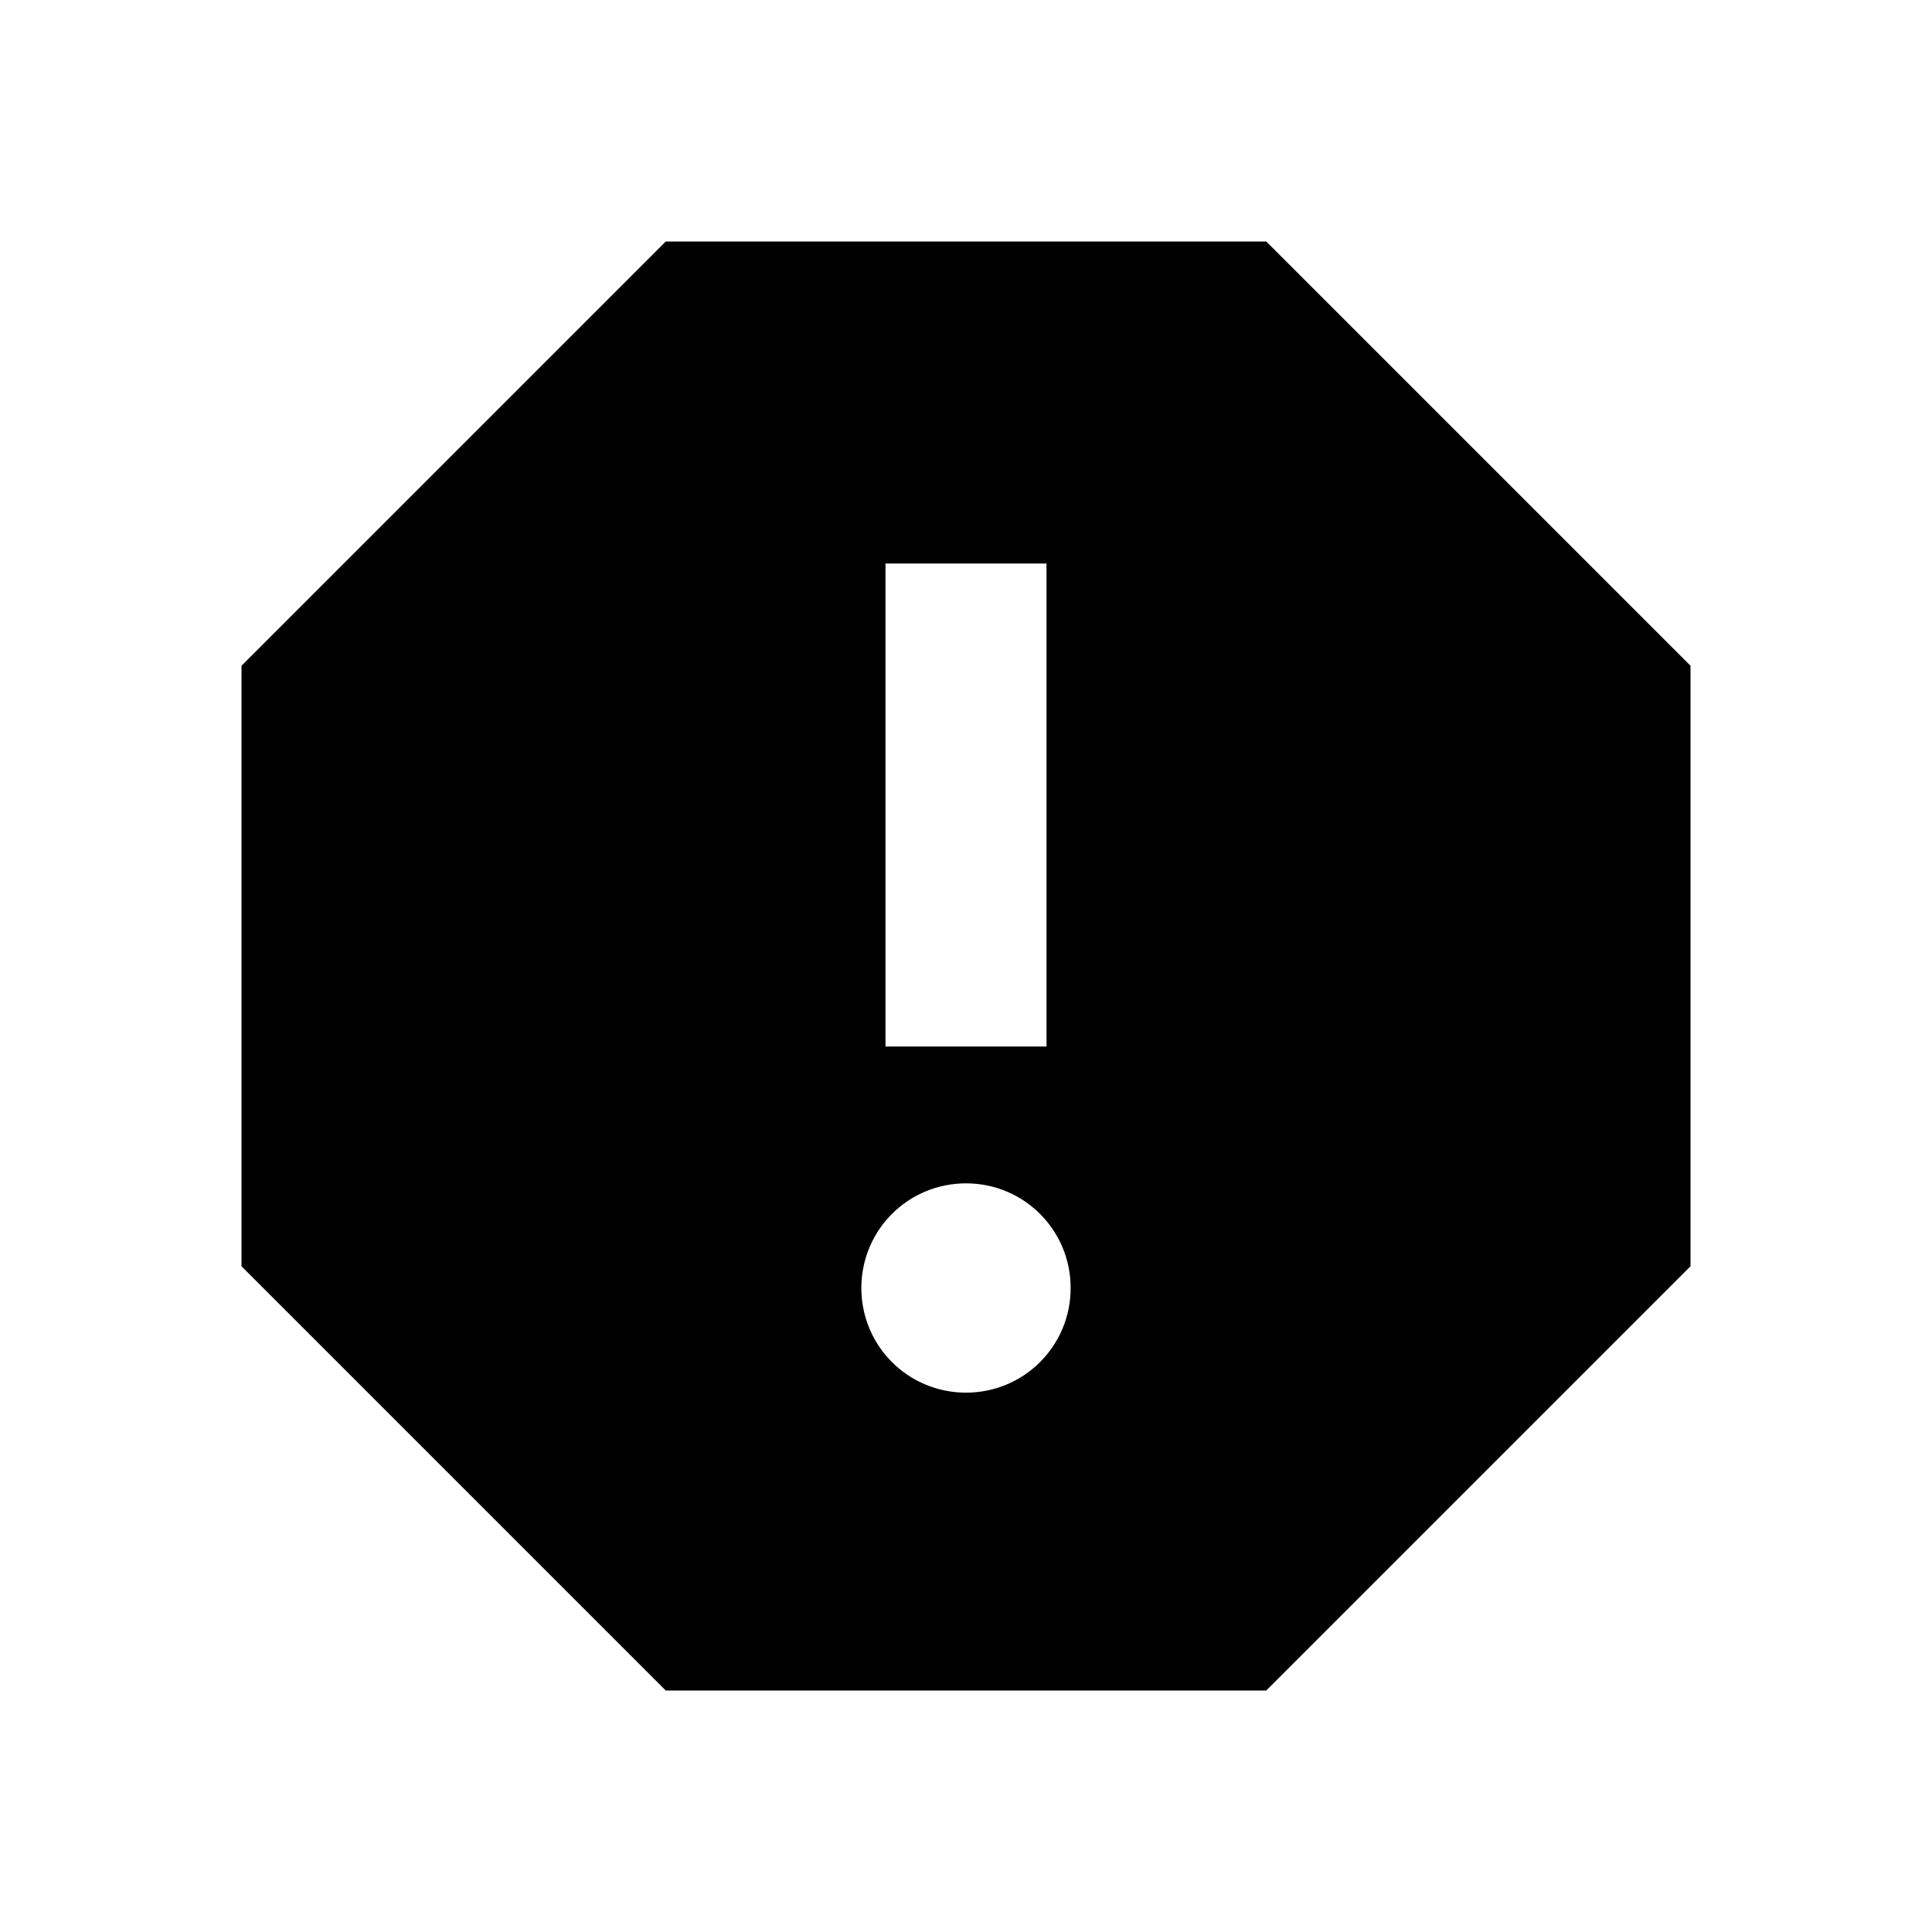
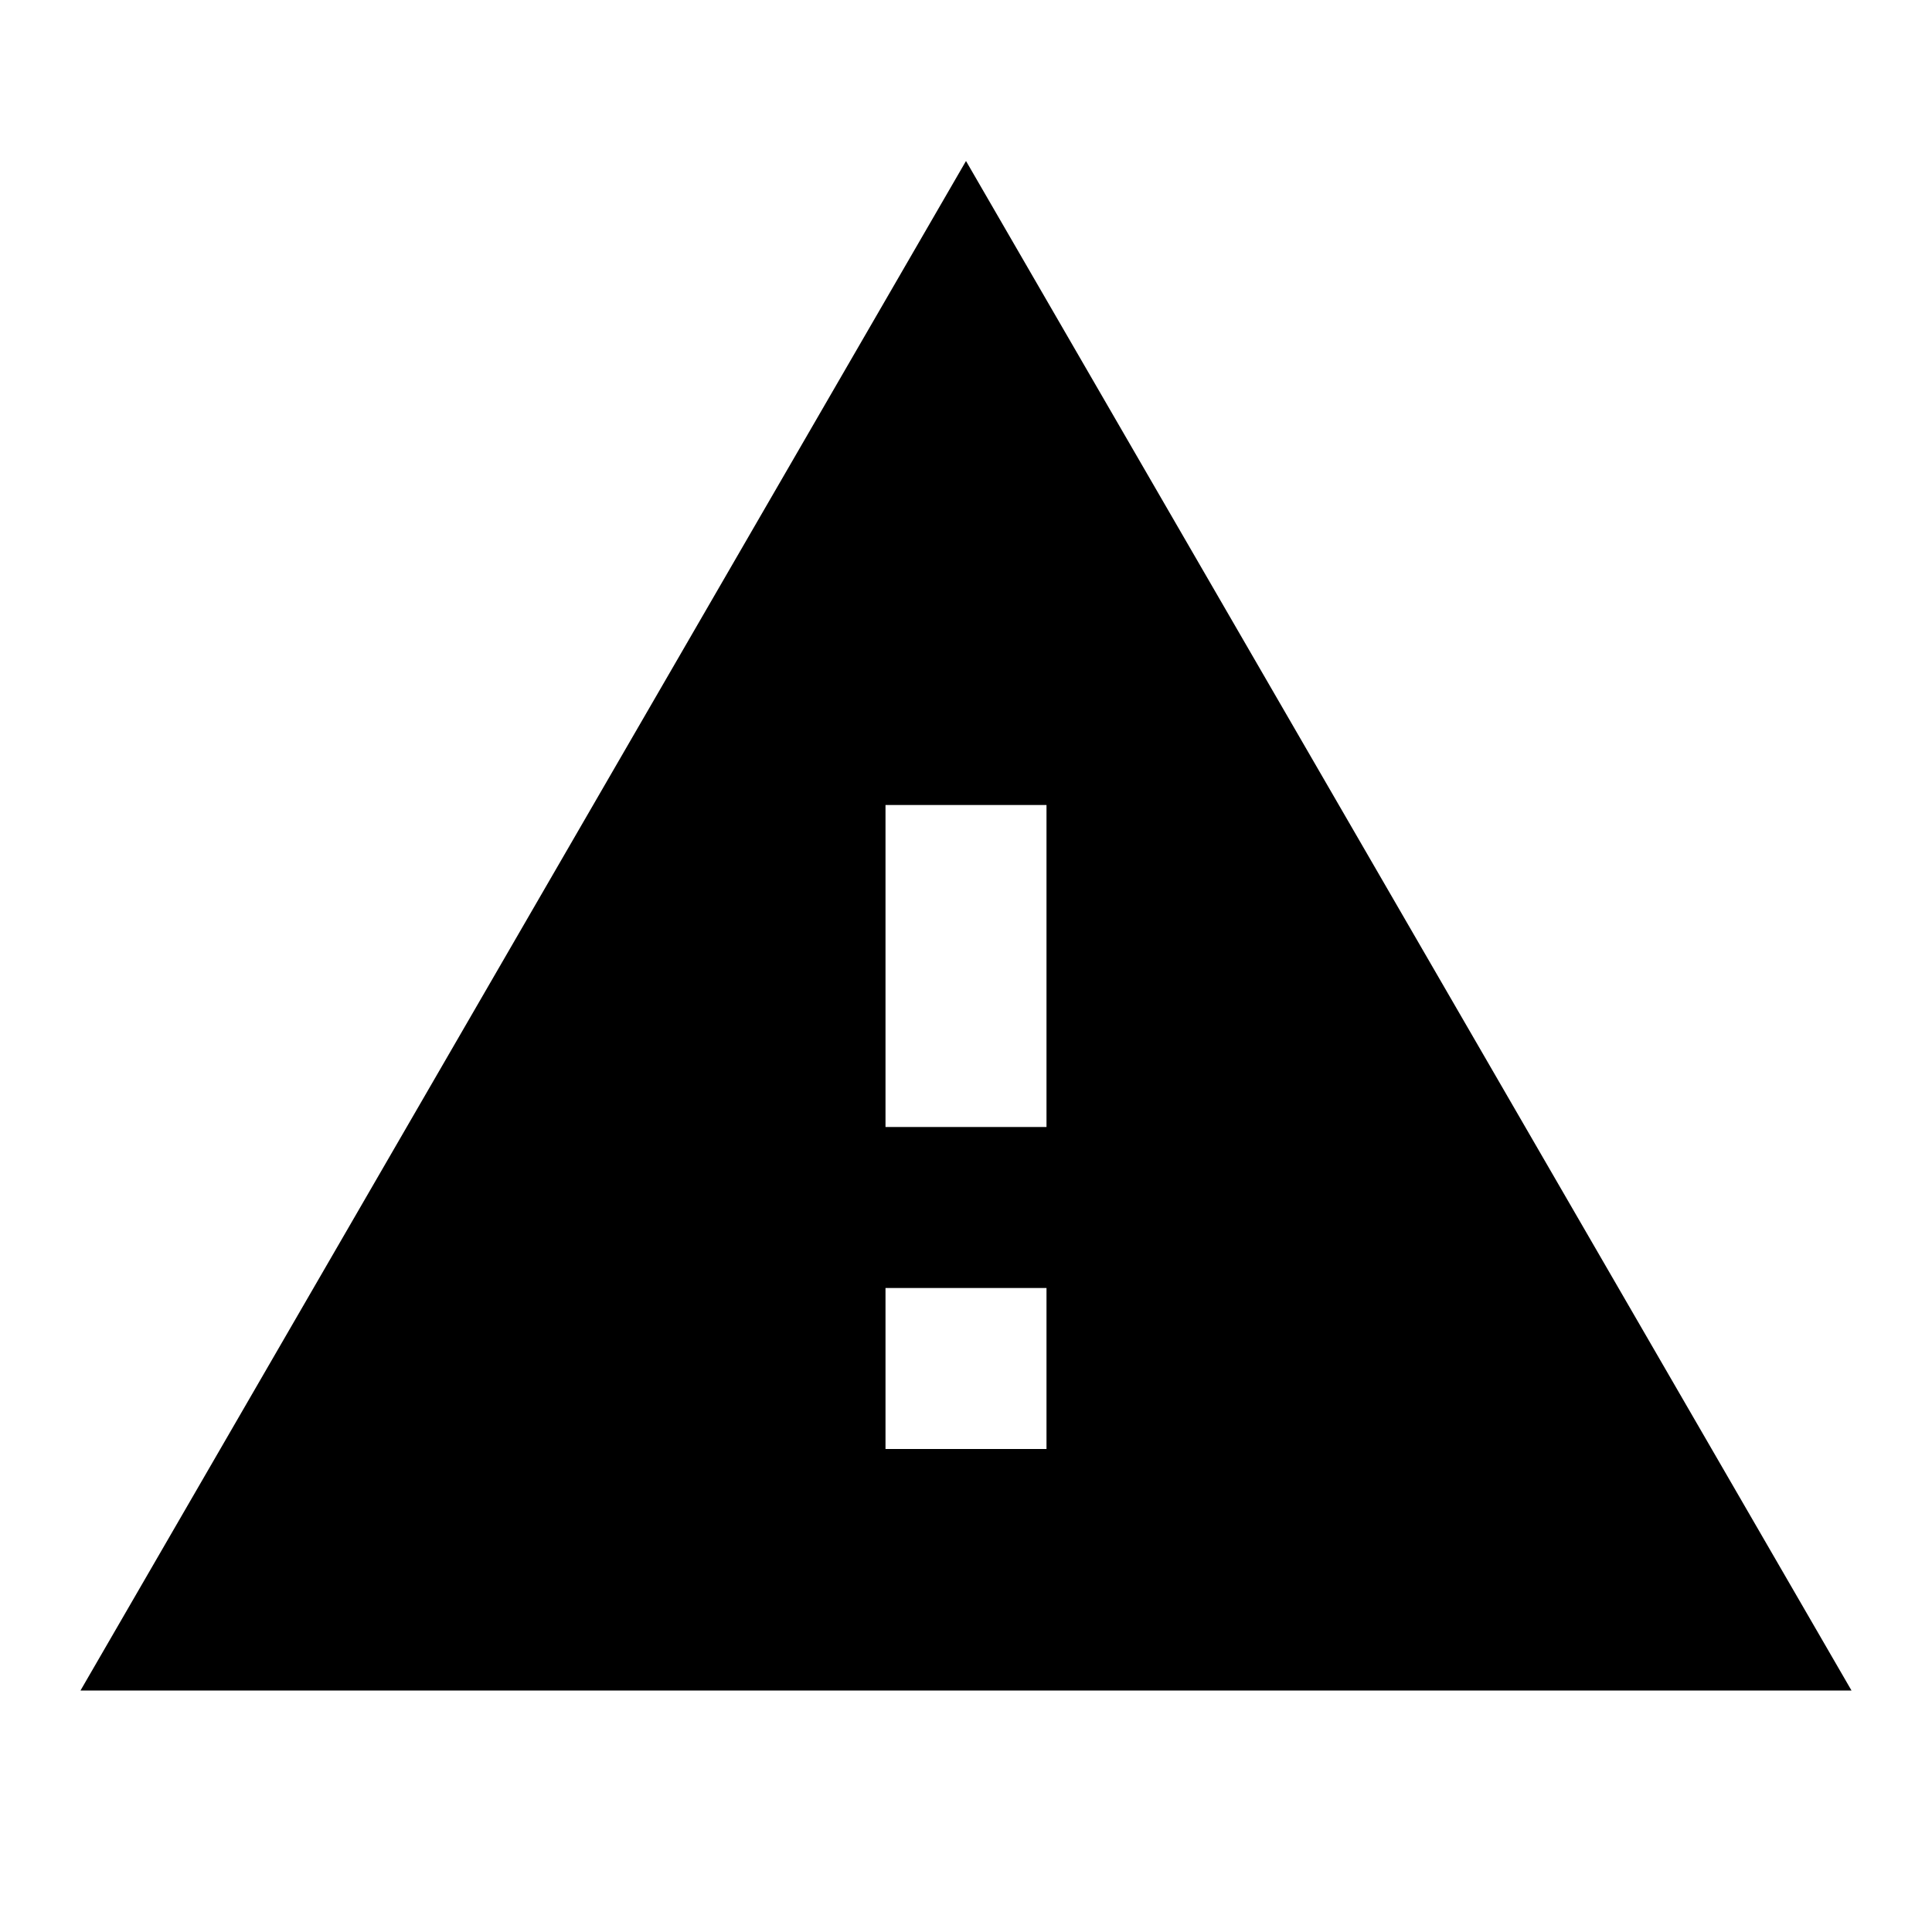
<svg xmlns="http://www.w3.org/2000/svg" fill="#000000" height="24" viewBox="0 0 24 24" width="24">
-   <path d="M15.73 3H8.27L3 8.27v7.46L8.27 21h7.46L21 15.73V8.27L15.73 3zM12 17.3c-.72 0-1.3-.58-1.3-1.3 0-.72.58-1.3 1.3-1.3.72 0 1.3.58 1.3 1.3 0 .72-.58 1.3-1.3 1.3zm1-4.3h-2V7h2v6z" />
  <path d="M0 0h24v24H0z" fill="none" />
+   <path d="M1 21h22L12 2 1 21zm12-3h-2v-2h2v2zm0-4h-2v-4h2v4z" />
</svg>
